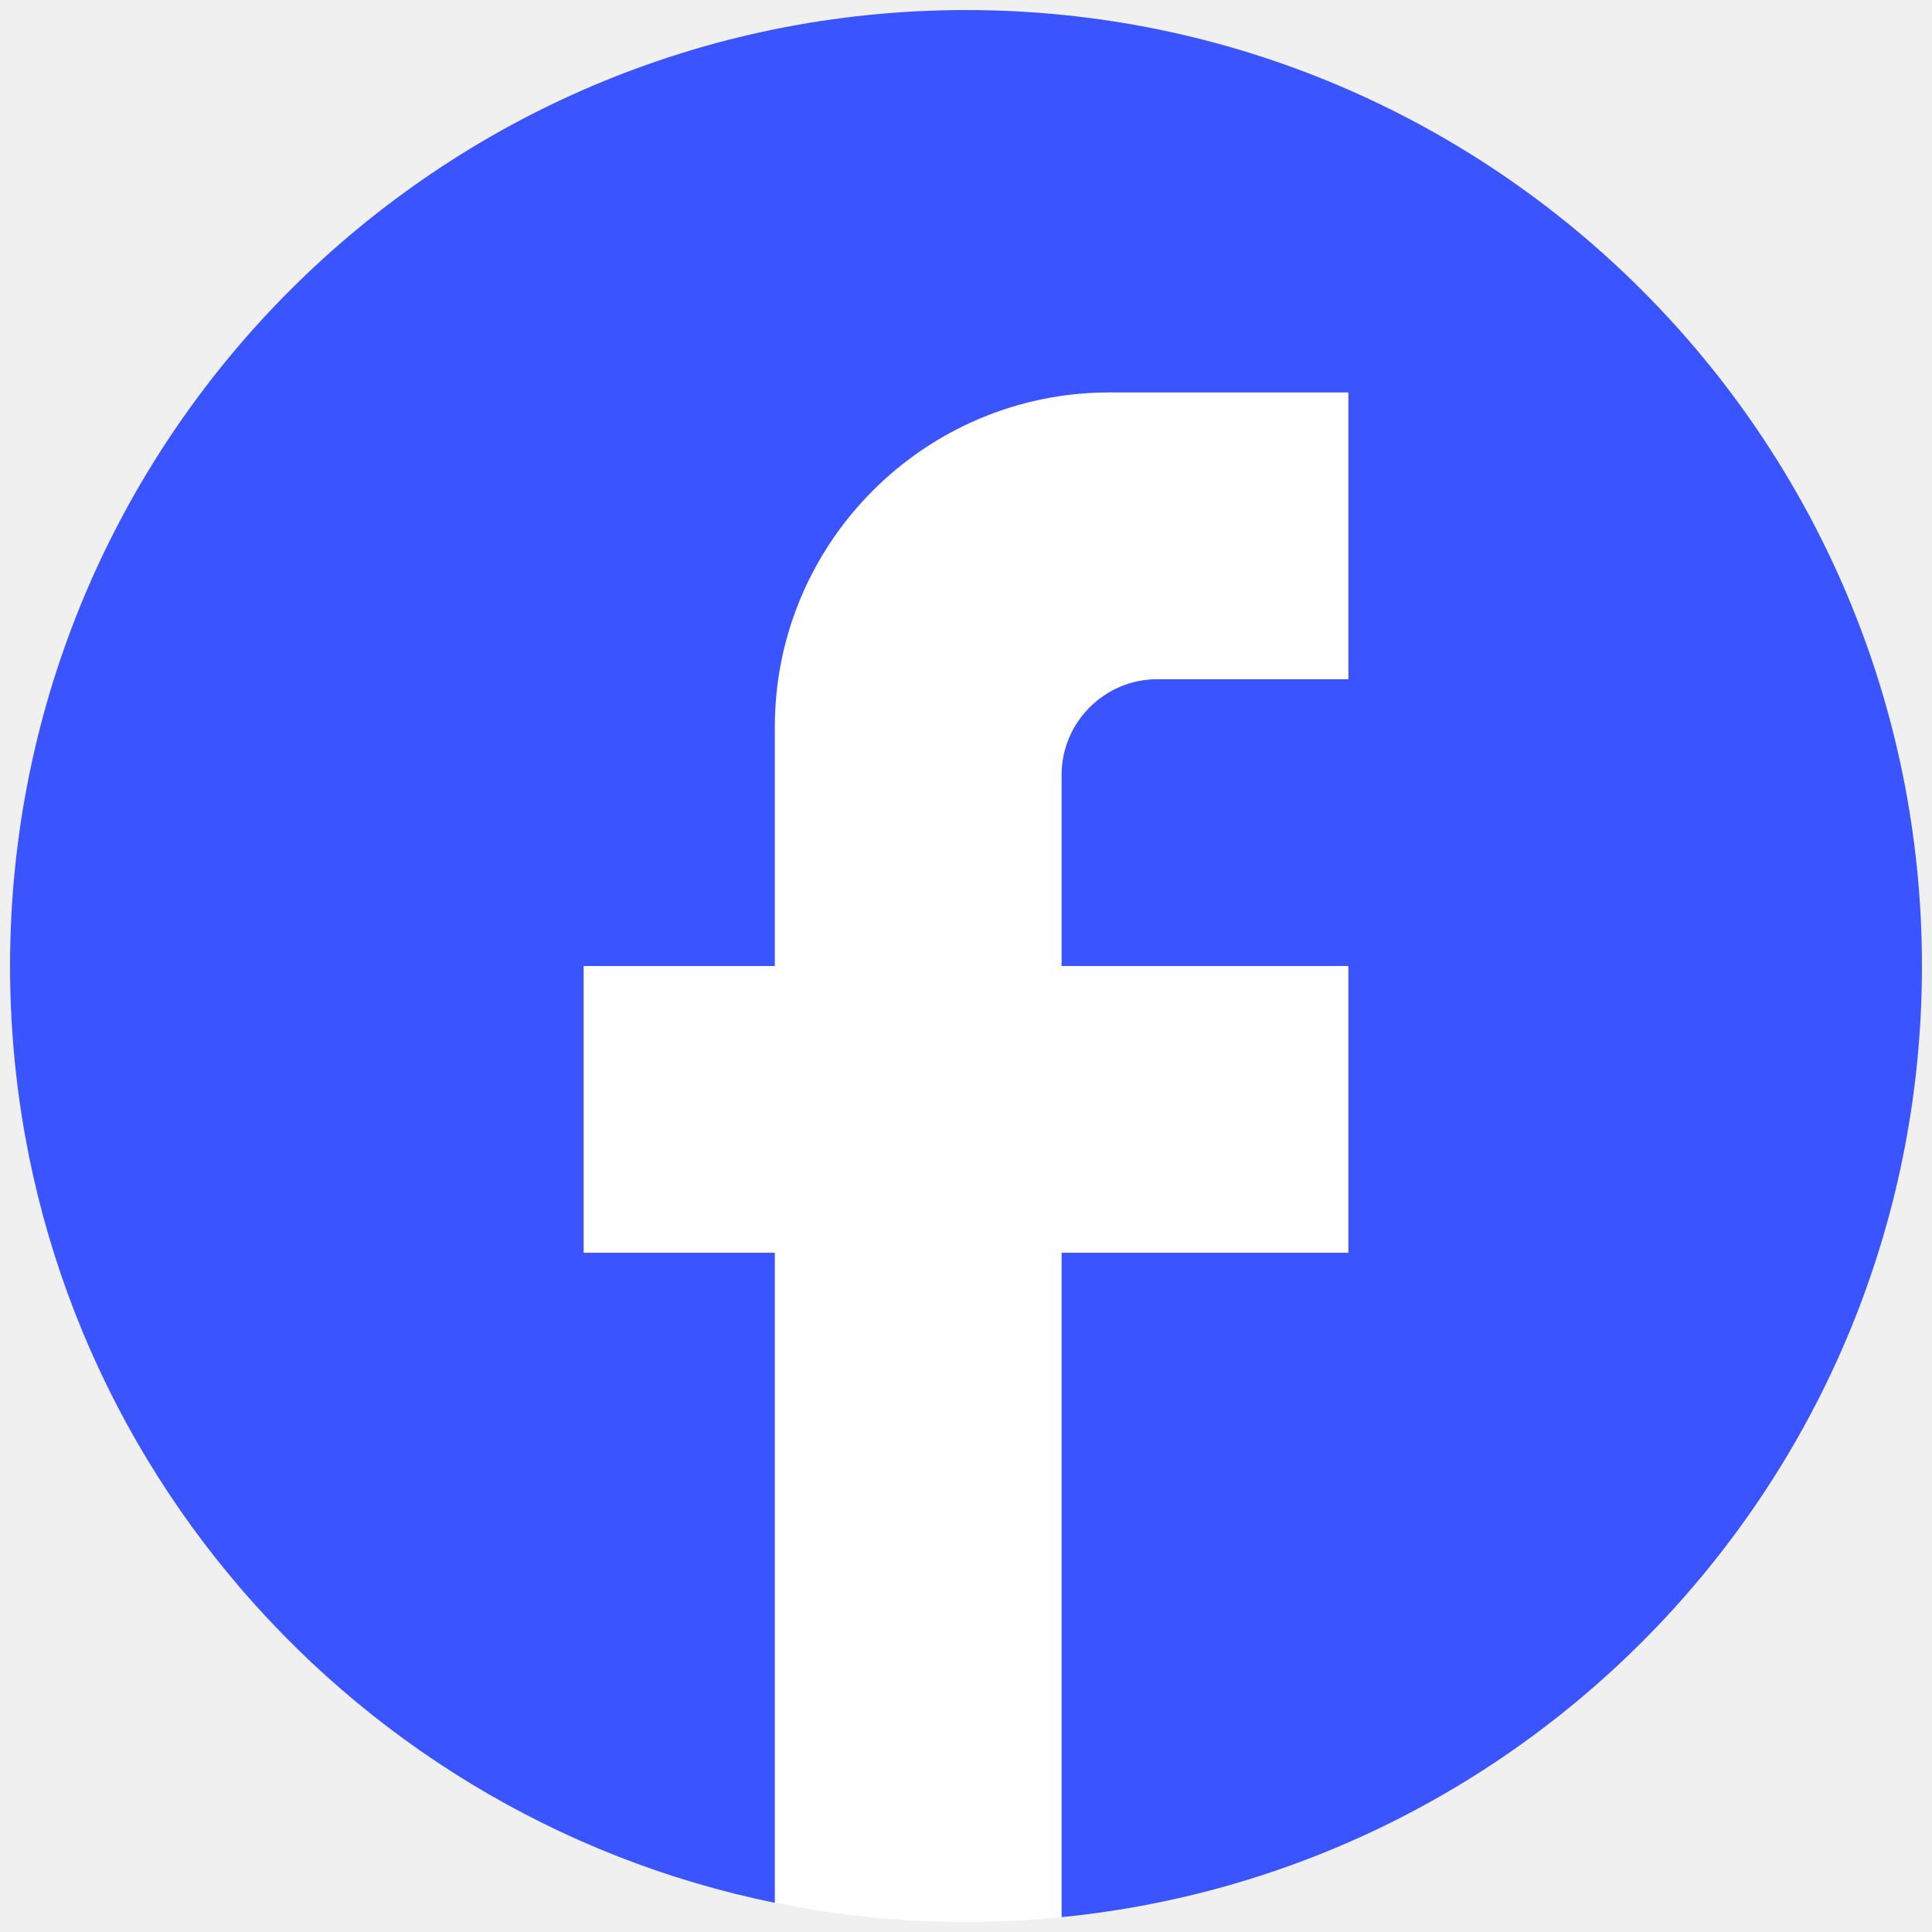
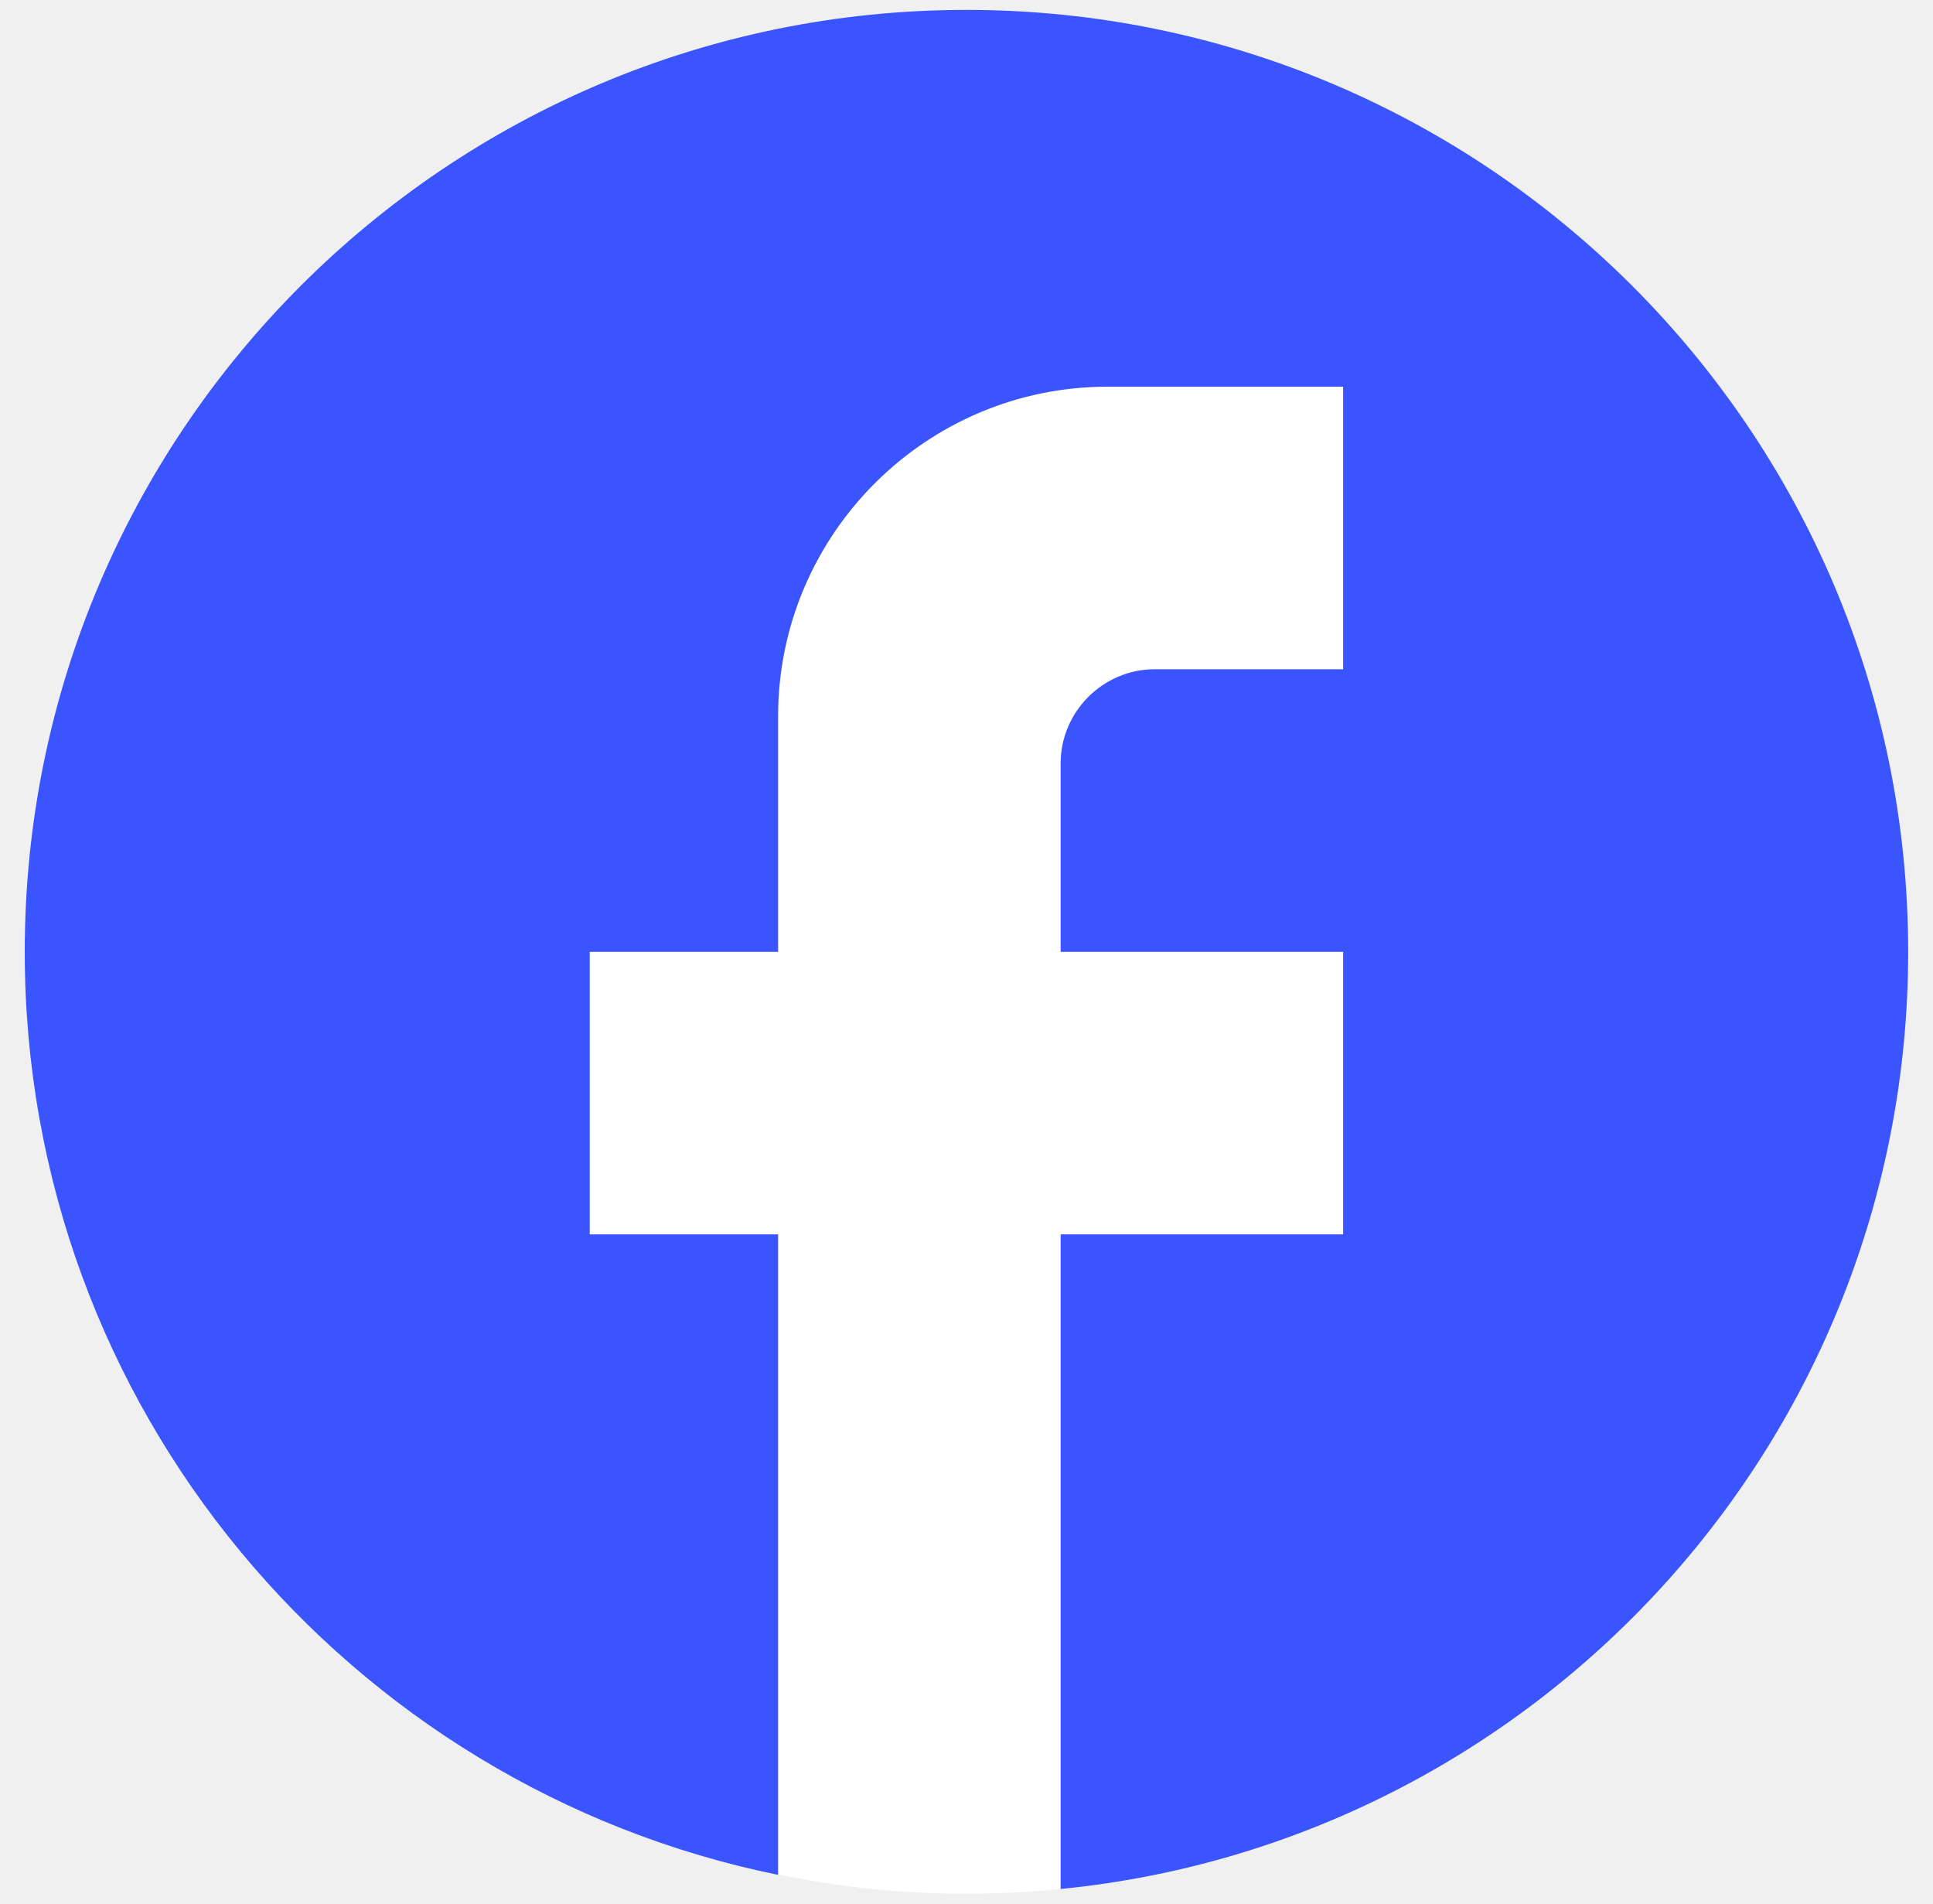
- <svg xmlns="http://www.w3.org/2000/svg" width="64" height="64" viewBox="0 0 64 64" fill="none">
-   <path d="M63 32C63 49.489 49.489 63.667 32 63.667C14.511 63.667 1.5 49.489 1.5 32C1.5 14.511 14.511 1 32 1C49.489 1 63 14.511 63 32Z" fill="white" />
-   <path d="M63.667 32C63.667 14.52 49.48 0.333 32 0.333C14.52 0.333 0.333 14.52 0.333 32C0.333 47.327 11.227 60.088 25.667 63.033V41.5H19.333V32H25.667V24.083C25.667 17.972 30.638 13 36.75 13H44.667V22.5H38.333C36.592 22.5 35.167 23.925 35.167 25.667V32H44.667V41.5H35.167V63.508C51.158 61.925 63.667 48.435 63.667 32Z" fill="#3A54FF" />
+ <svg xmlns="http://www.w3.org/2000/svg" width="65" height="64" viewBox="0 0 65 64" fill="none">
+   <path d="M62.998 32C62.998 49.489 49.987 63.667 32.498 63.667C15.009 63.667 2.998 49.489 2.998 32C2.998 14.511 15.009 2.5 32.498 2.5C49.987 2.5 62.998 14.511 62.998 32Z" fill="white" />
+   <path d="M64.165 32C64.165 14.52 49.978 0.333 32.498 0.333C15.018 0.333 0.832 14.52 0.832 32C0.832 47.327 11.725 60.088 26.165 63.033V41.5H19.831V32H26.165V24.083C26.165 17.972 31.137 13 37.248 13H45.165V22.5H38.831C37.09 22.5 35.665 23.925 35.665 25.667V32H45.165V41.5H35.665V63.508C51.657 61.925 64.165 48.435 64.165 32Z" fill="#3A54FF" />
</svg>
